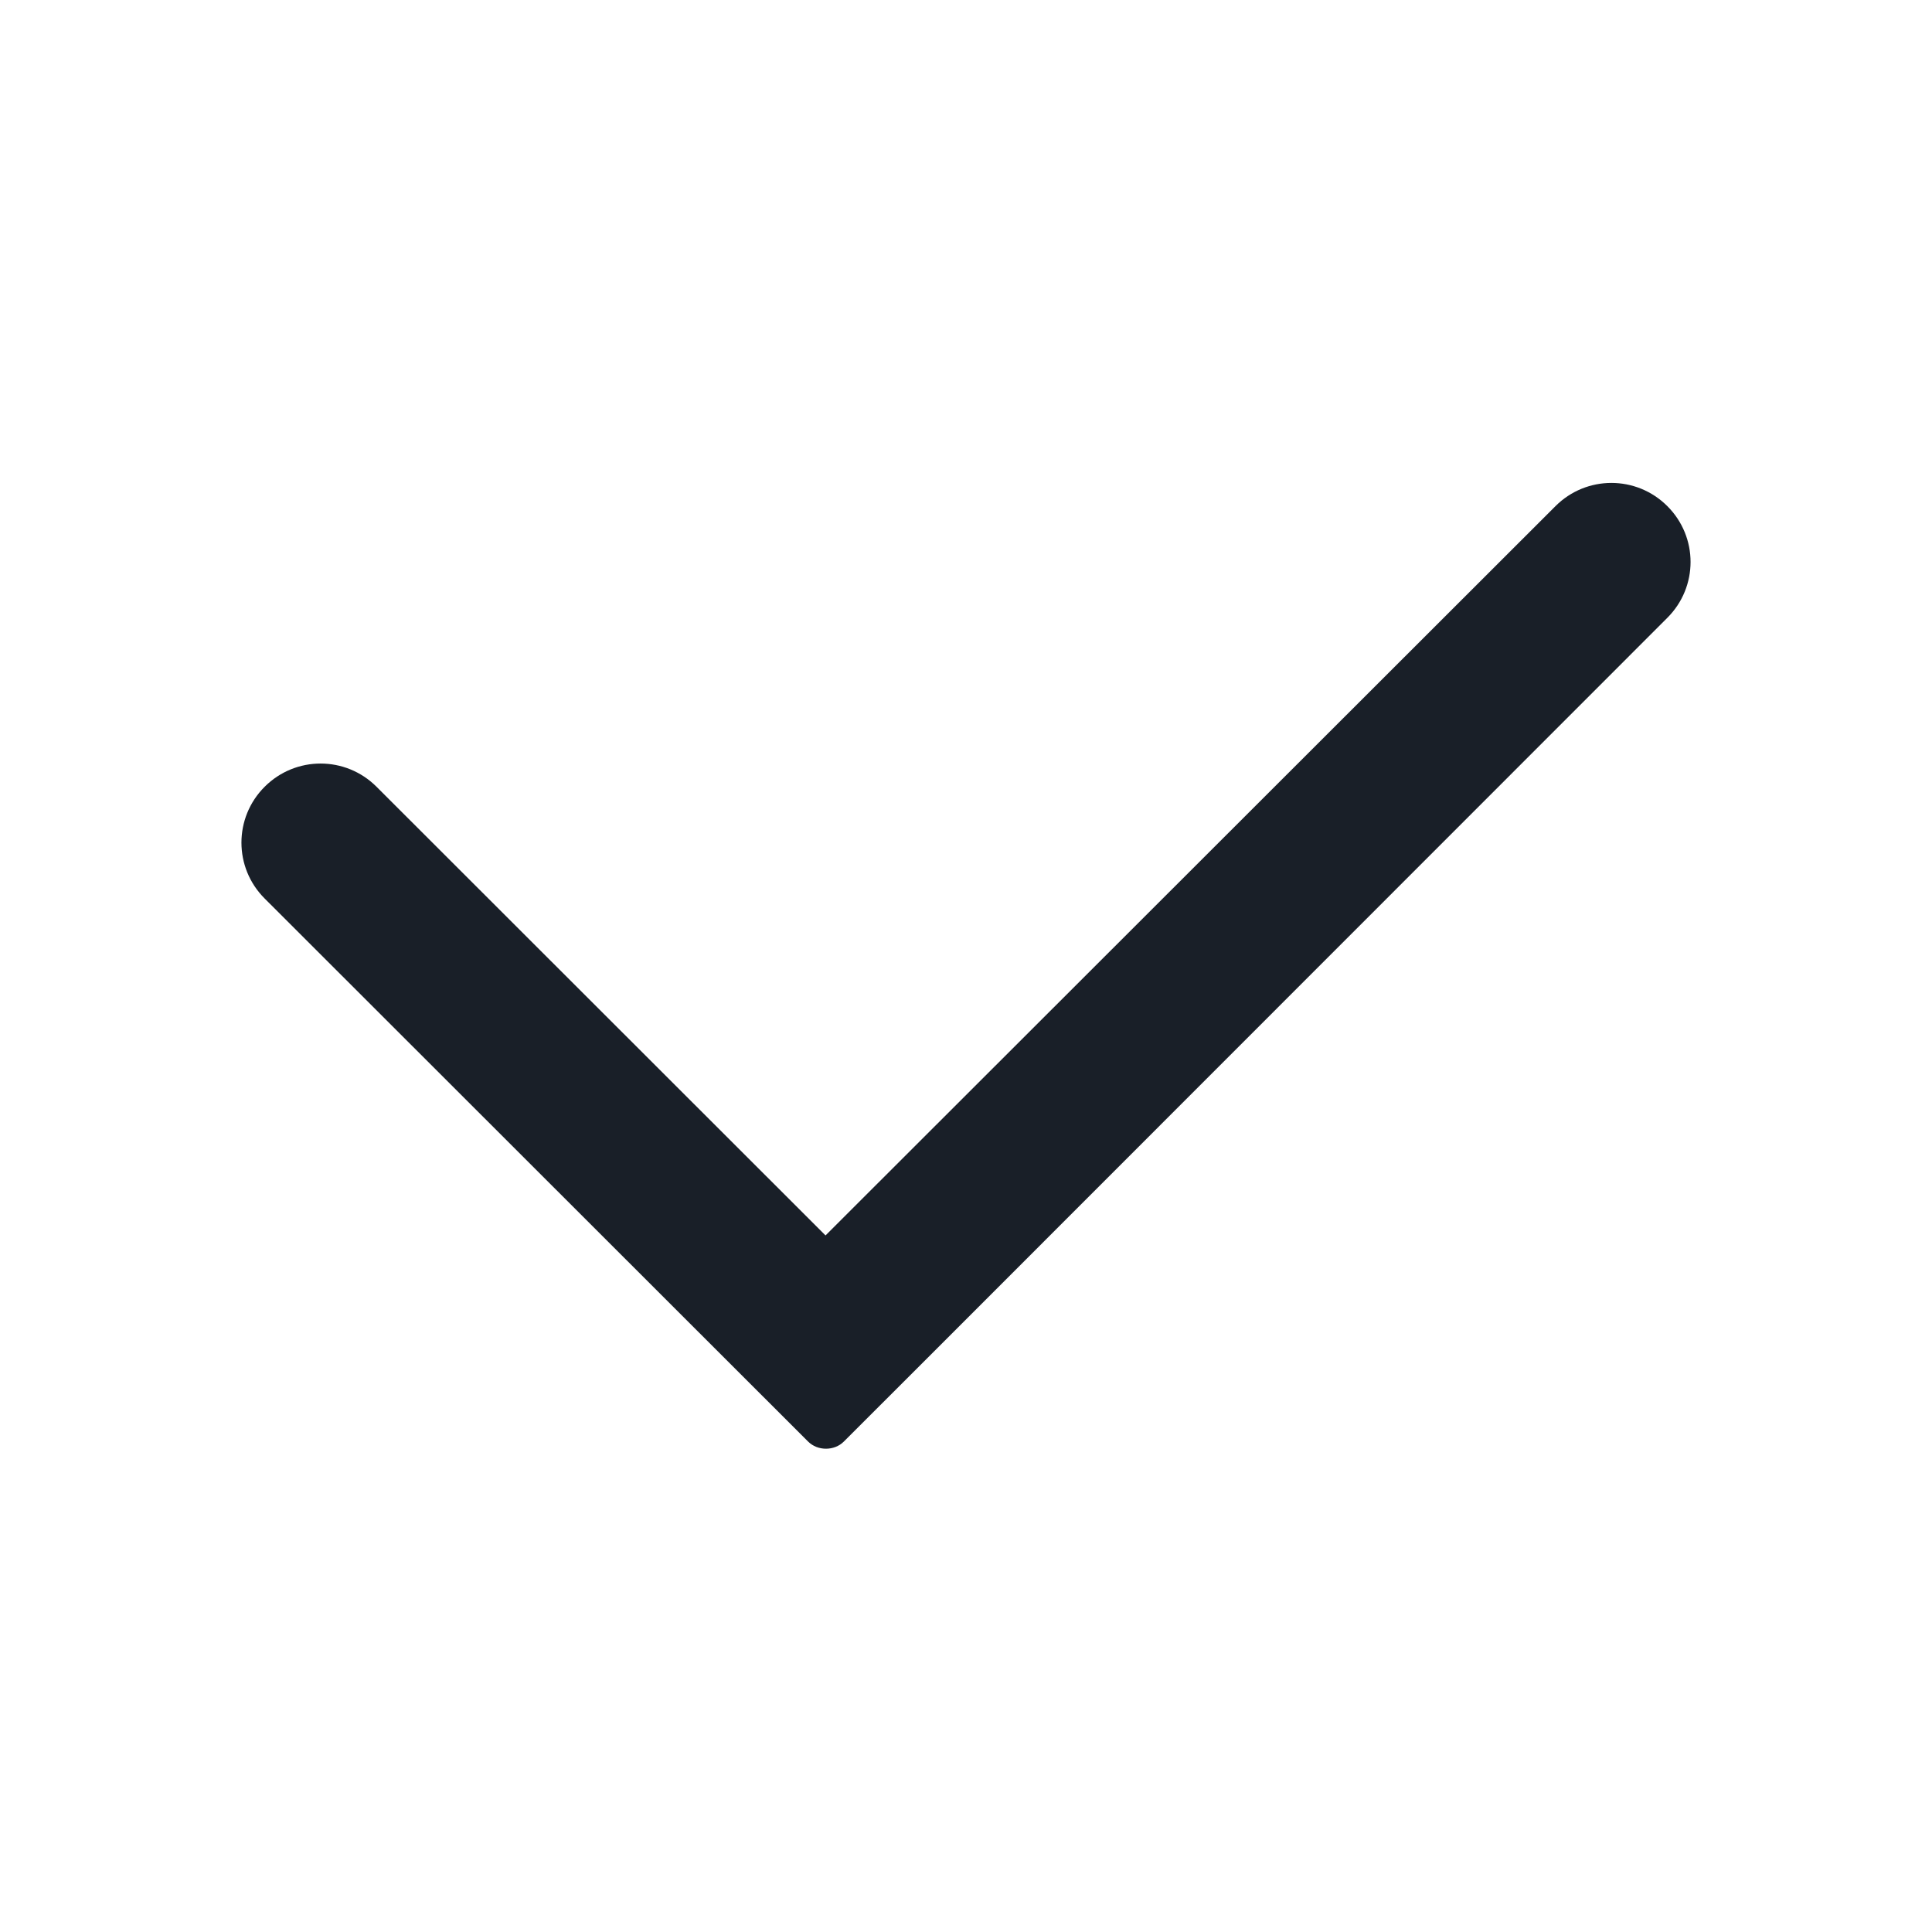
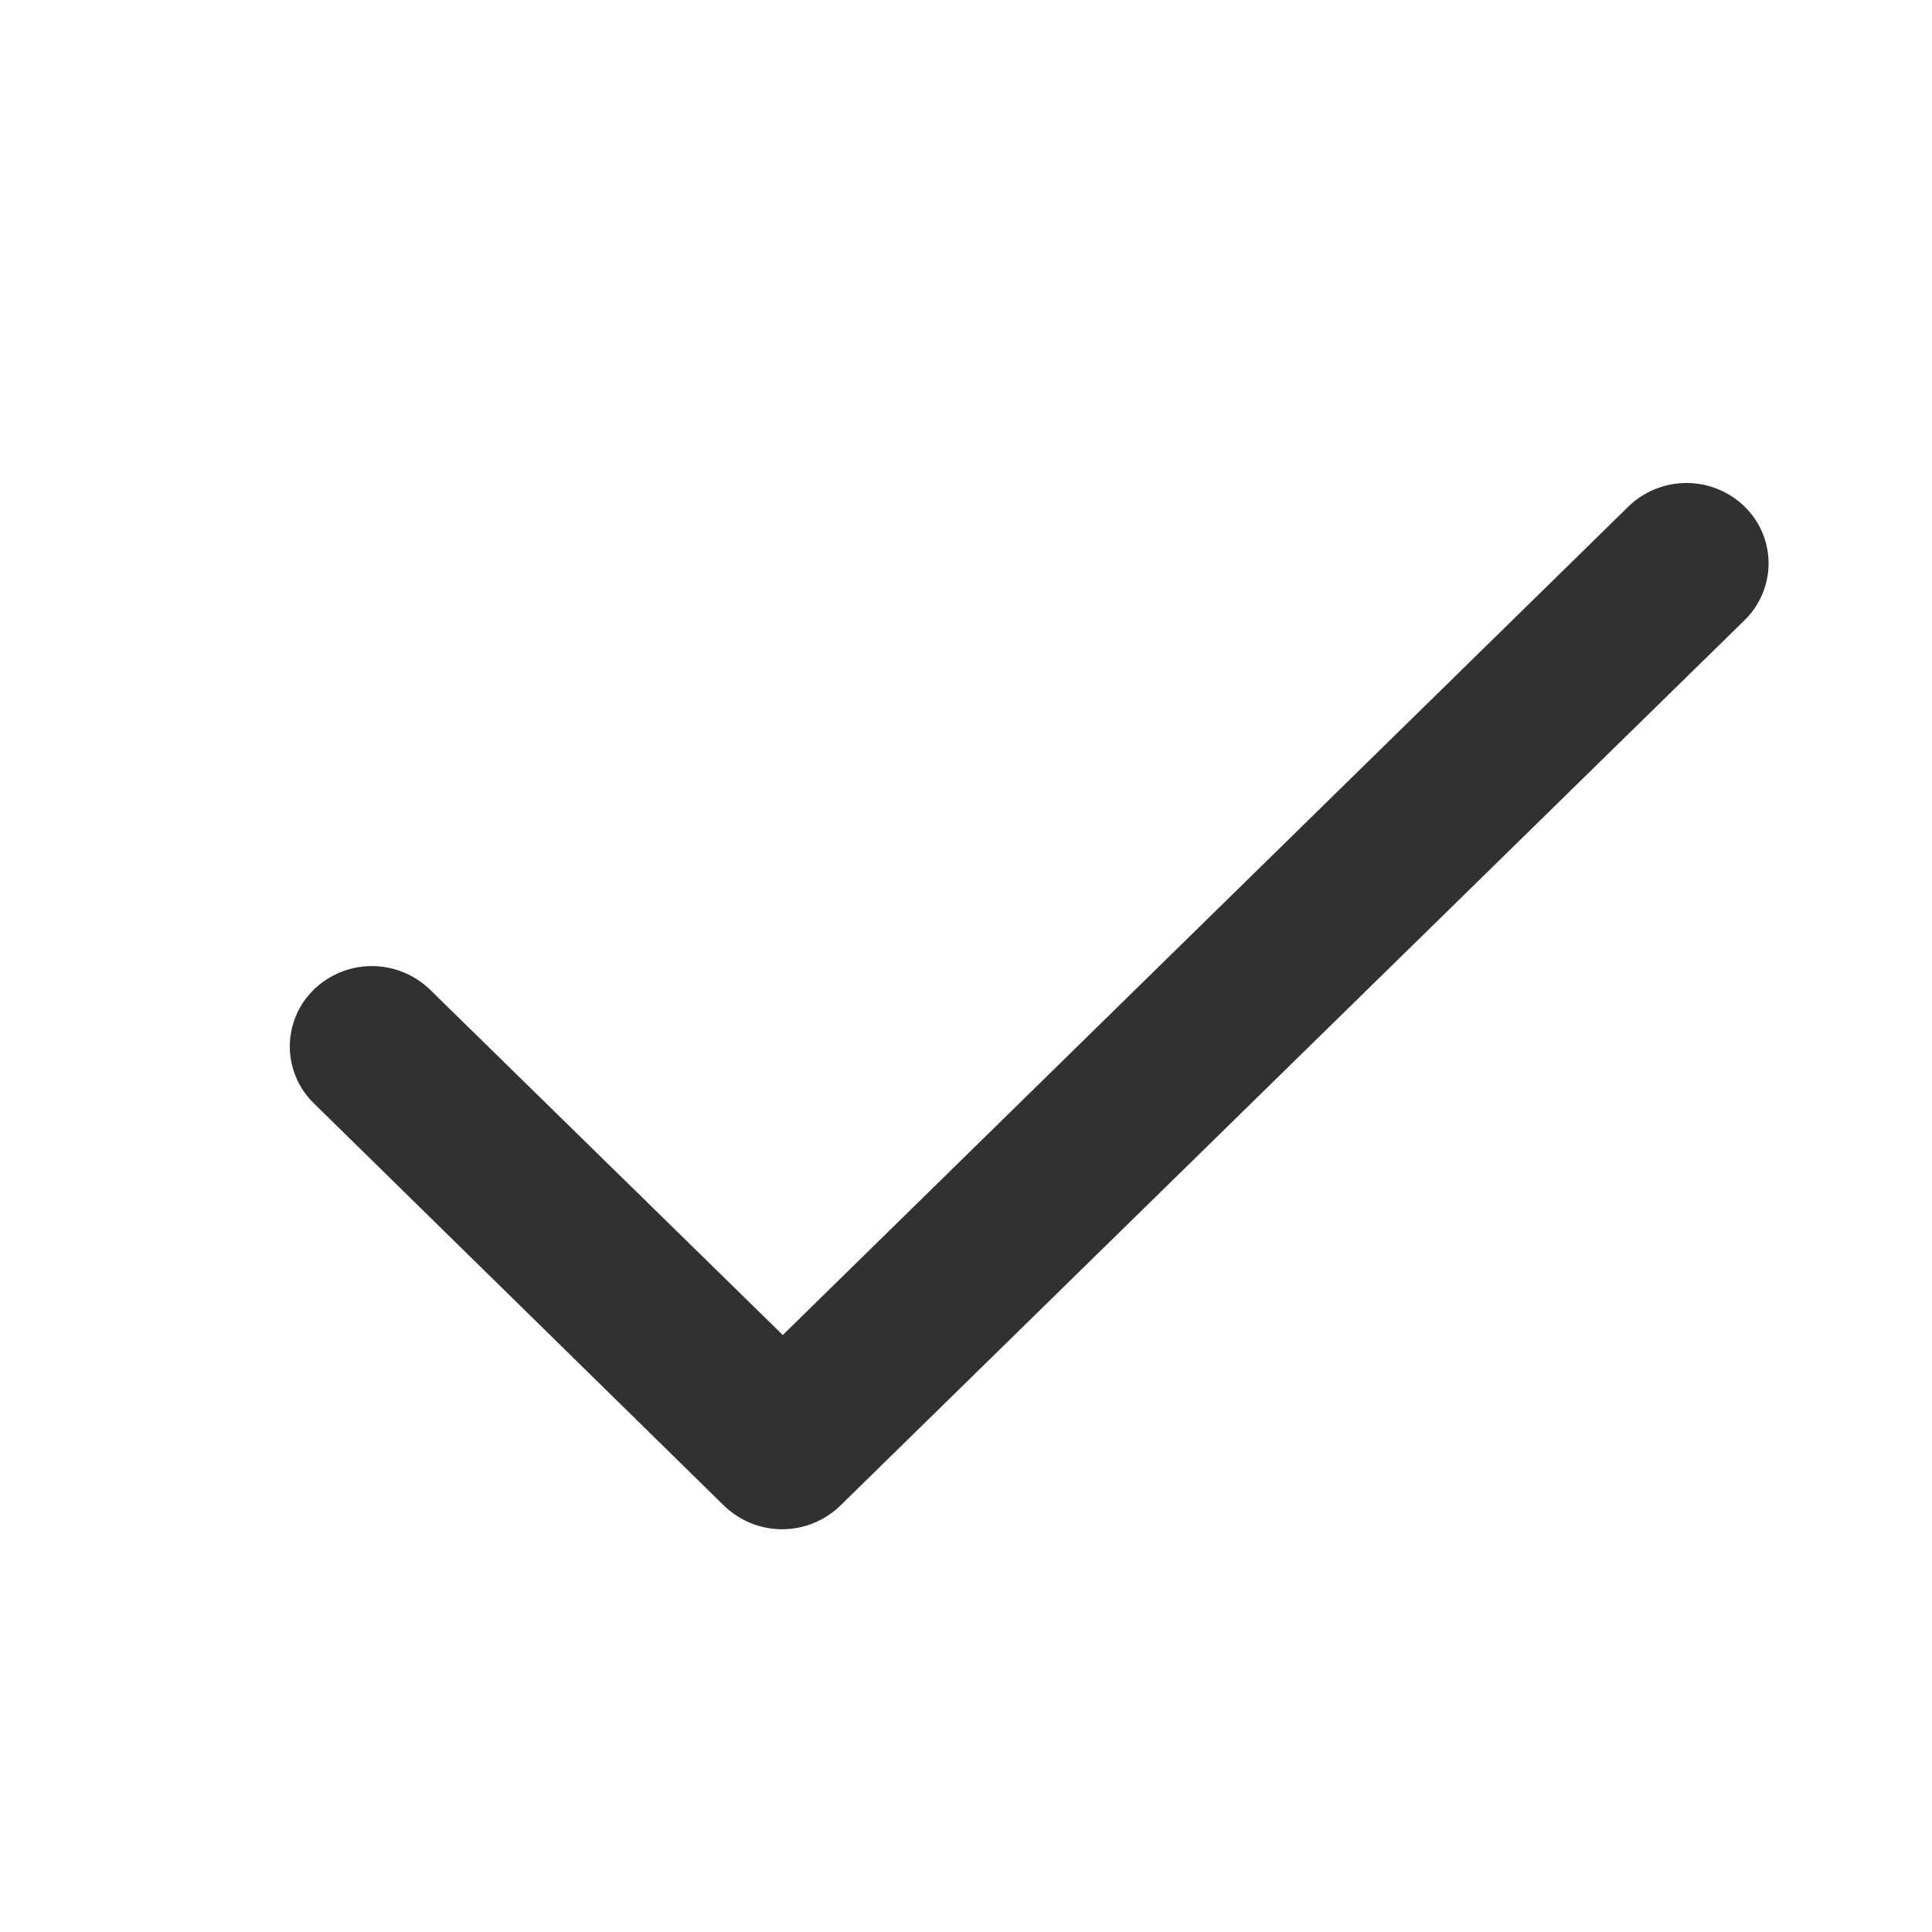
<svg xmlns="http://www.w3.org/2000/svg" width="24" height="24" viewBox="0 0 24 24" fill="none">
-   <path d="M10.255 15.347L19.323 6.287C19.707 5.903 20.328 5.903 20.712 6.287C21.097 6.671 21.097 7.291 20.712 7.675L11.655 16.736L10.482 17.908C10.364 18.026 10.157 18.026 10.039 17.908L8.866 16.736L3.288 11.162C2.903 10.778 2.903 10.157 3.288 9.773C3.672 9.389 4.293 9.389 4.677 9.773L10.255 15.347Z" fill="#191F28" />
+   <path d="M5.34 12.292C5.146 12.105 4.888 12.001 4.62 12.001C4.351 12.001 4.093 12.105 3.9 12.292C3.805 12.384 3.729 12.494 3.678 12.615C3.627 12.737 3.6 12.867 3.6 12.999C3.6 13.131 3.627 13.262 3.678 13.383C3.729 13.505 3.805 13.615 3.9 13.707L8.996 18.706C9.189 18.892 9.447 18.997 9.716 18.997C9.985 18.997 10.243 18.892 10.436 18.706L21.67 7.706C21.765 7.614 21.84 7.504 21.892 7.382C21.943 7.261 21.97 7.13 21.97 6.998C21.97 6.866 21.943 6.736 21.892 6.614C21.84 6.493 21.765 6.383 21.67 6.291C21.477 6.104 21.219 6 20.95 6C20.682 6 20.424 6.104 20.23 6.291L9.724 16.584L5.34 12.292Z" fill="#313131" />
</svg>
